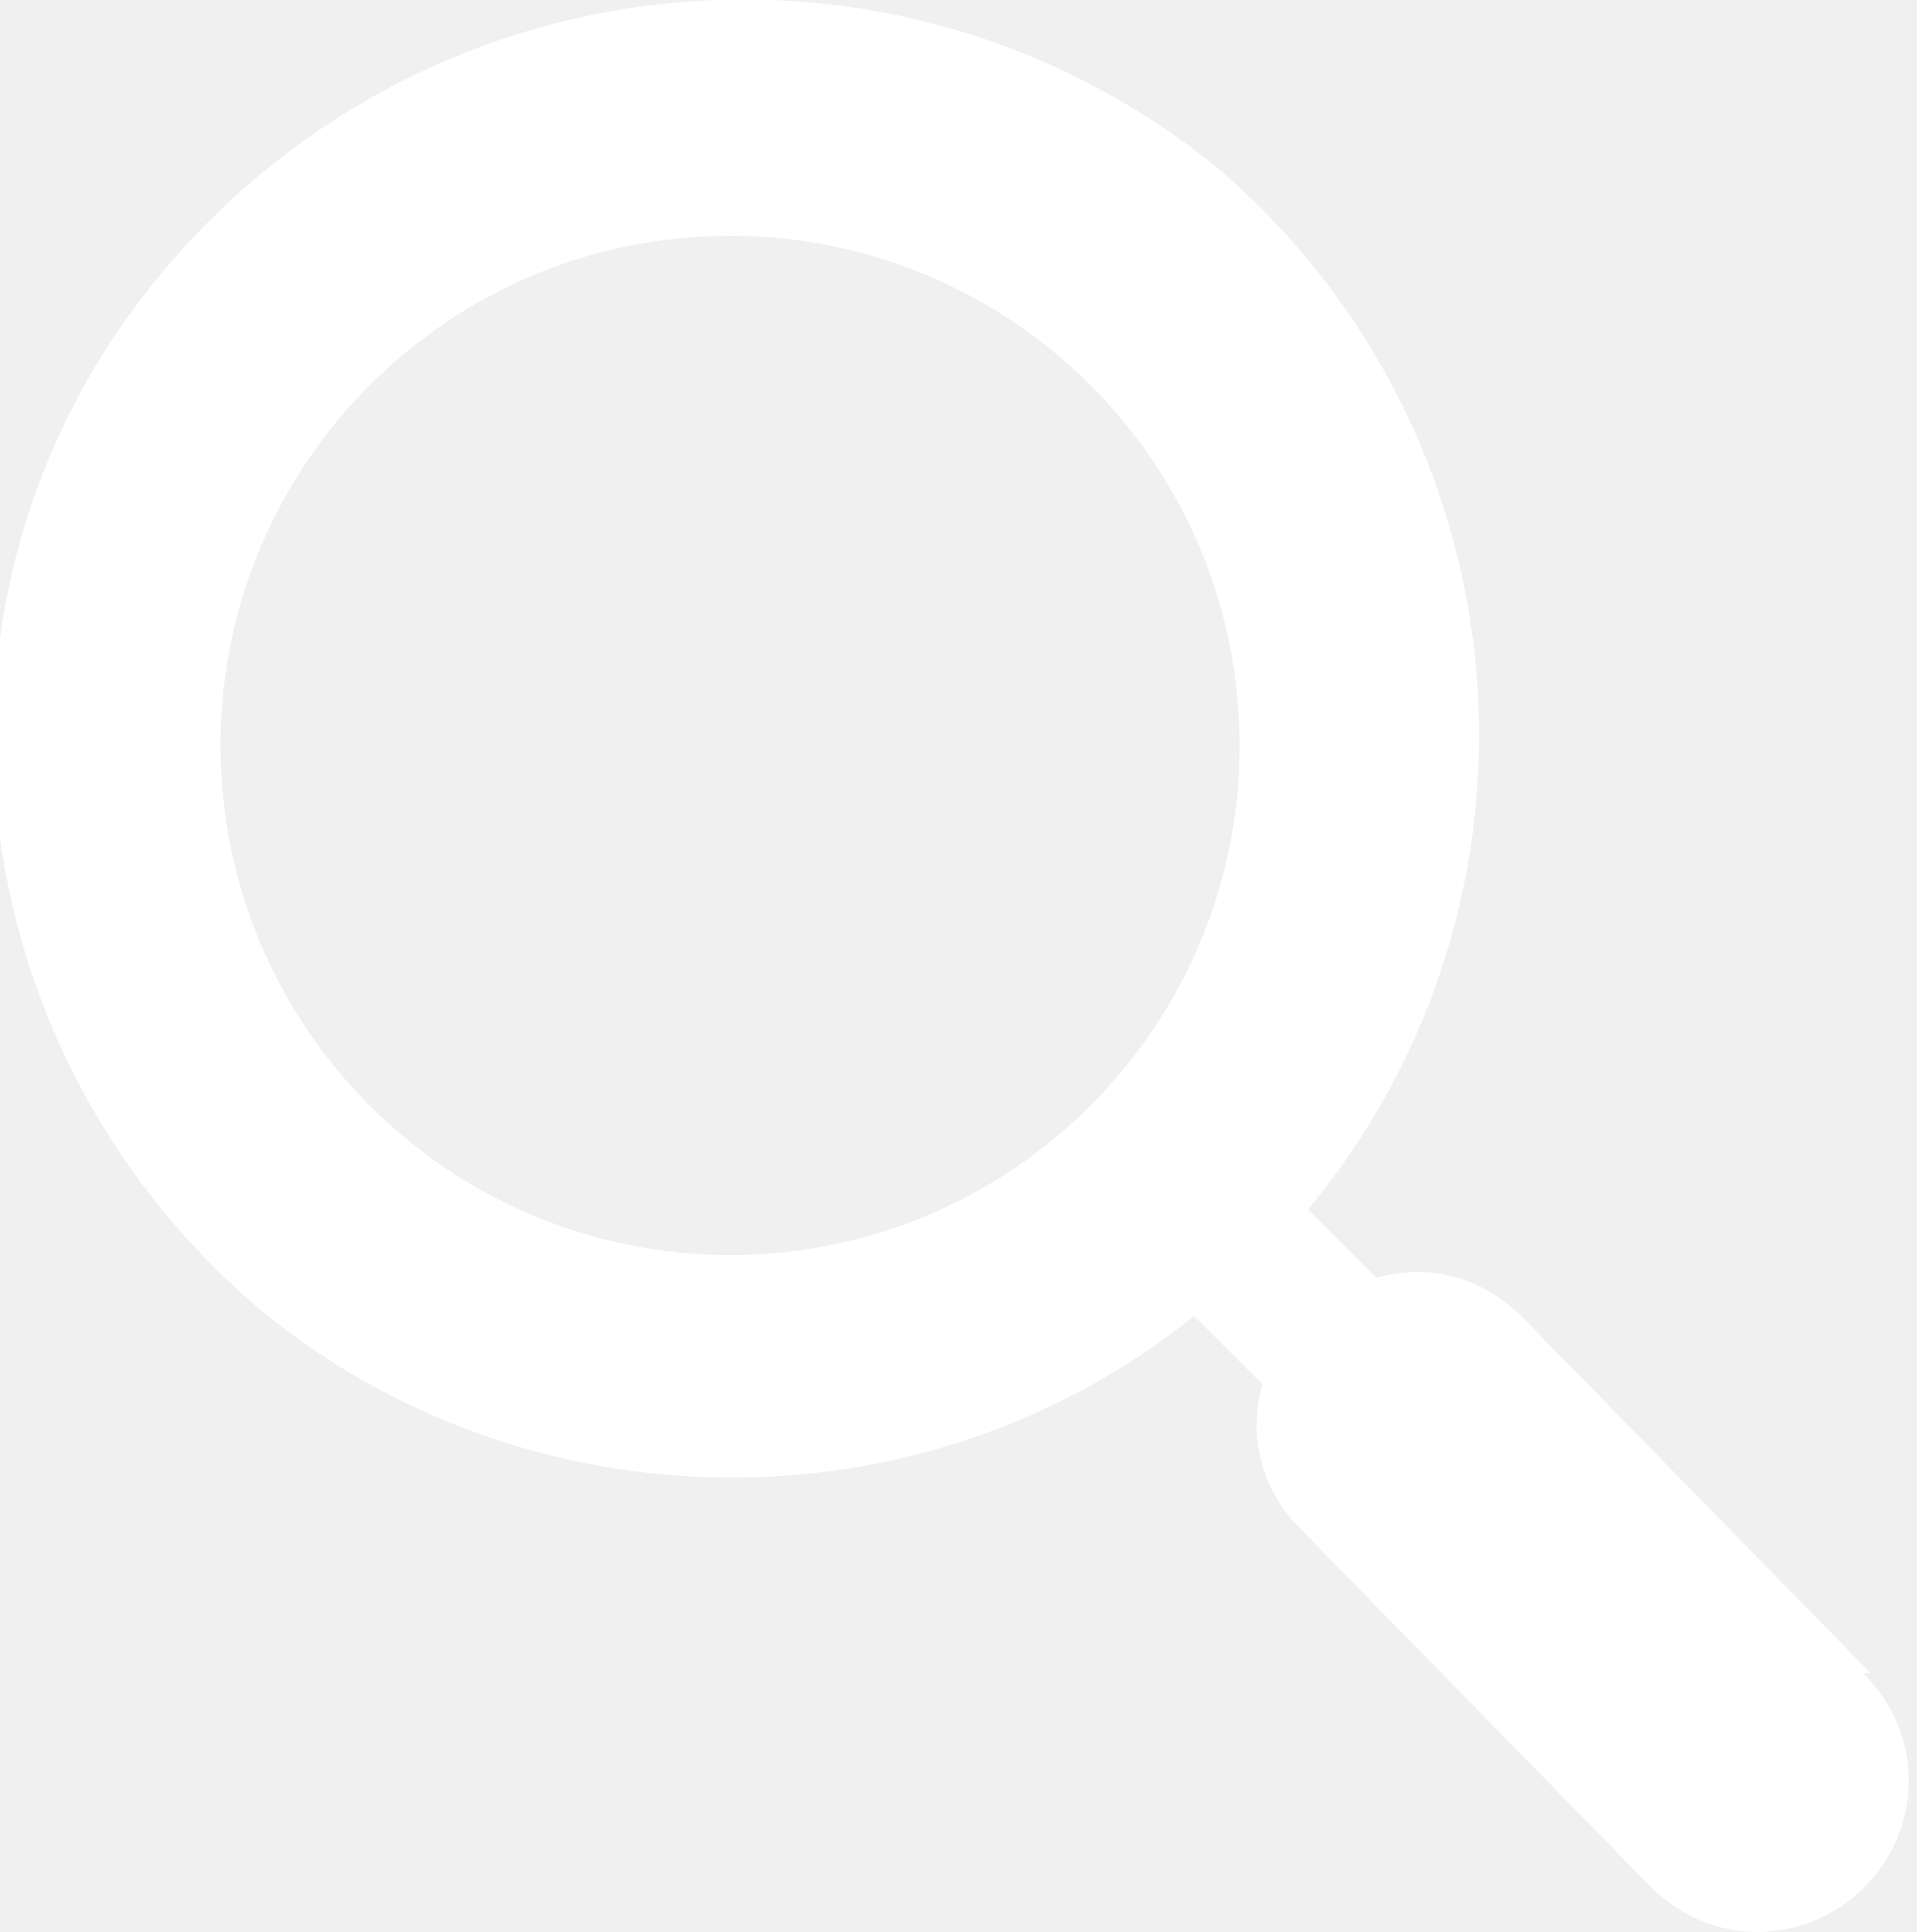
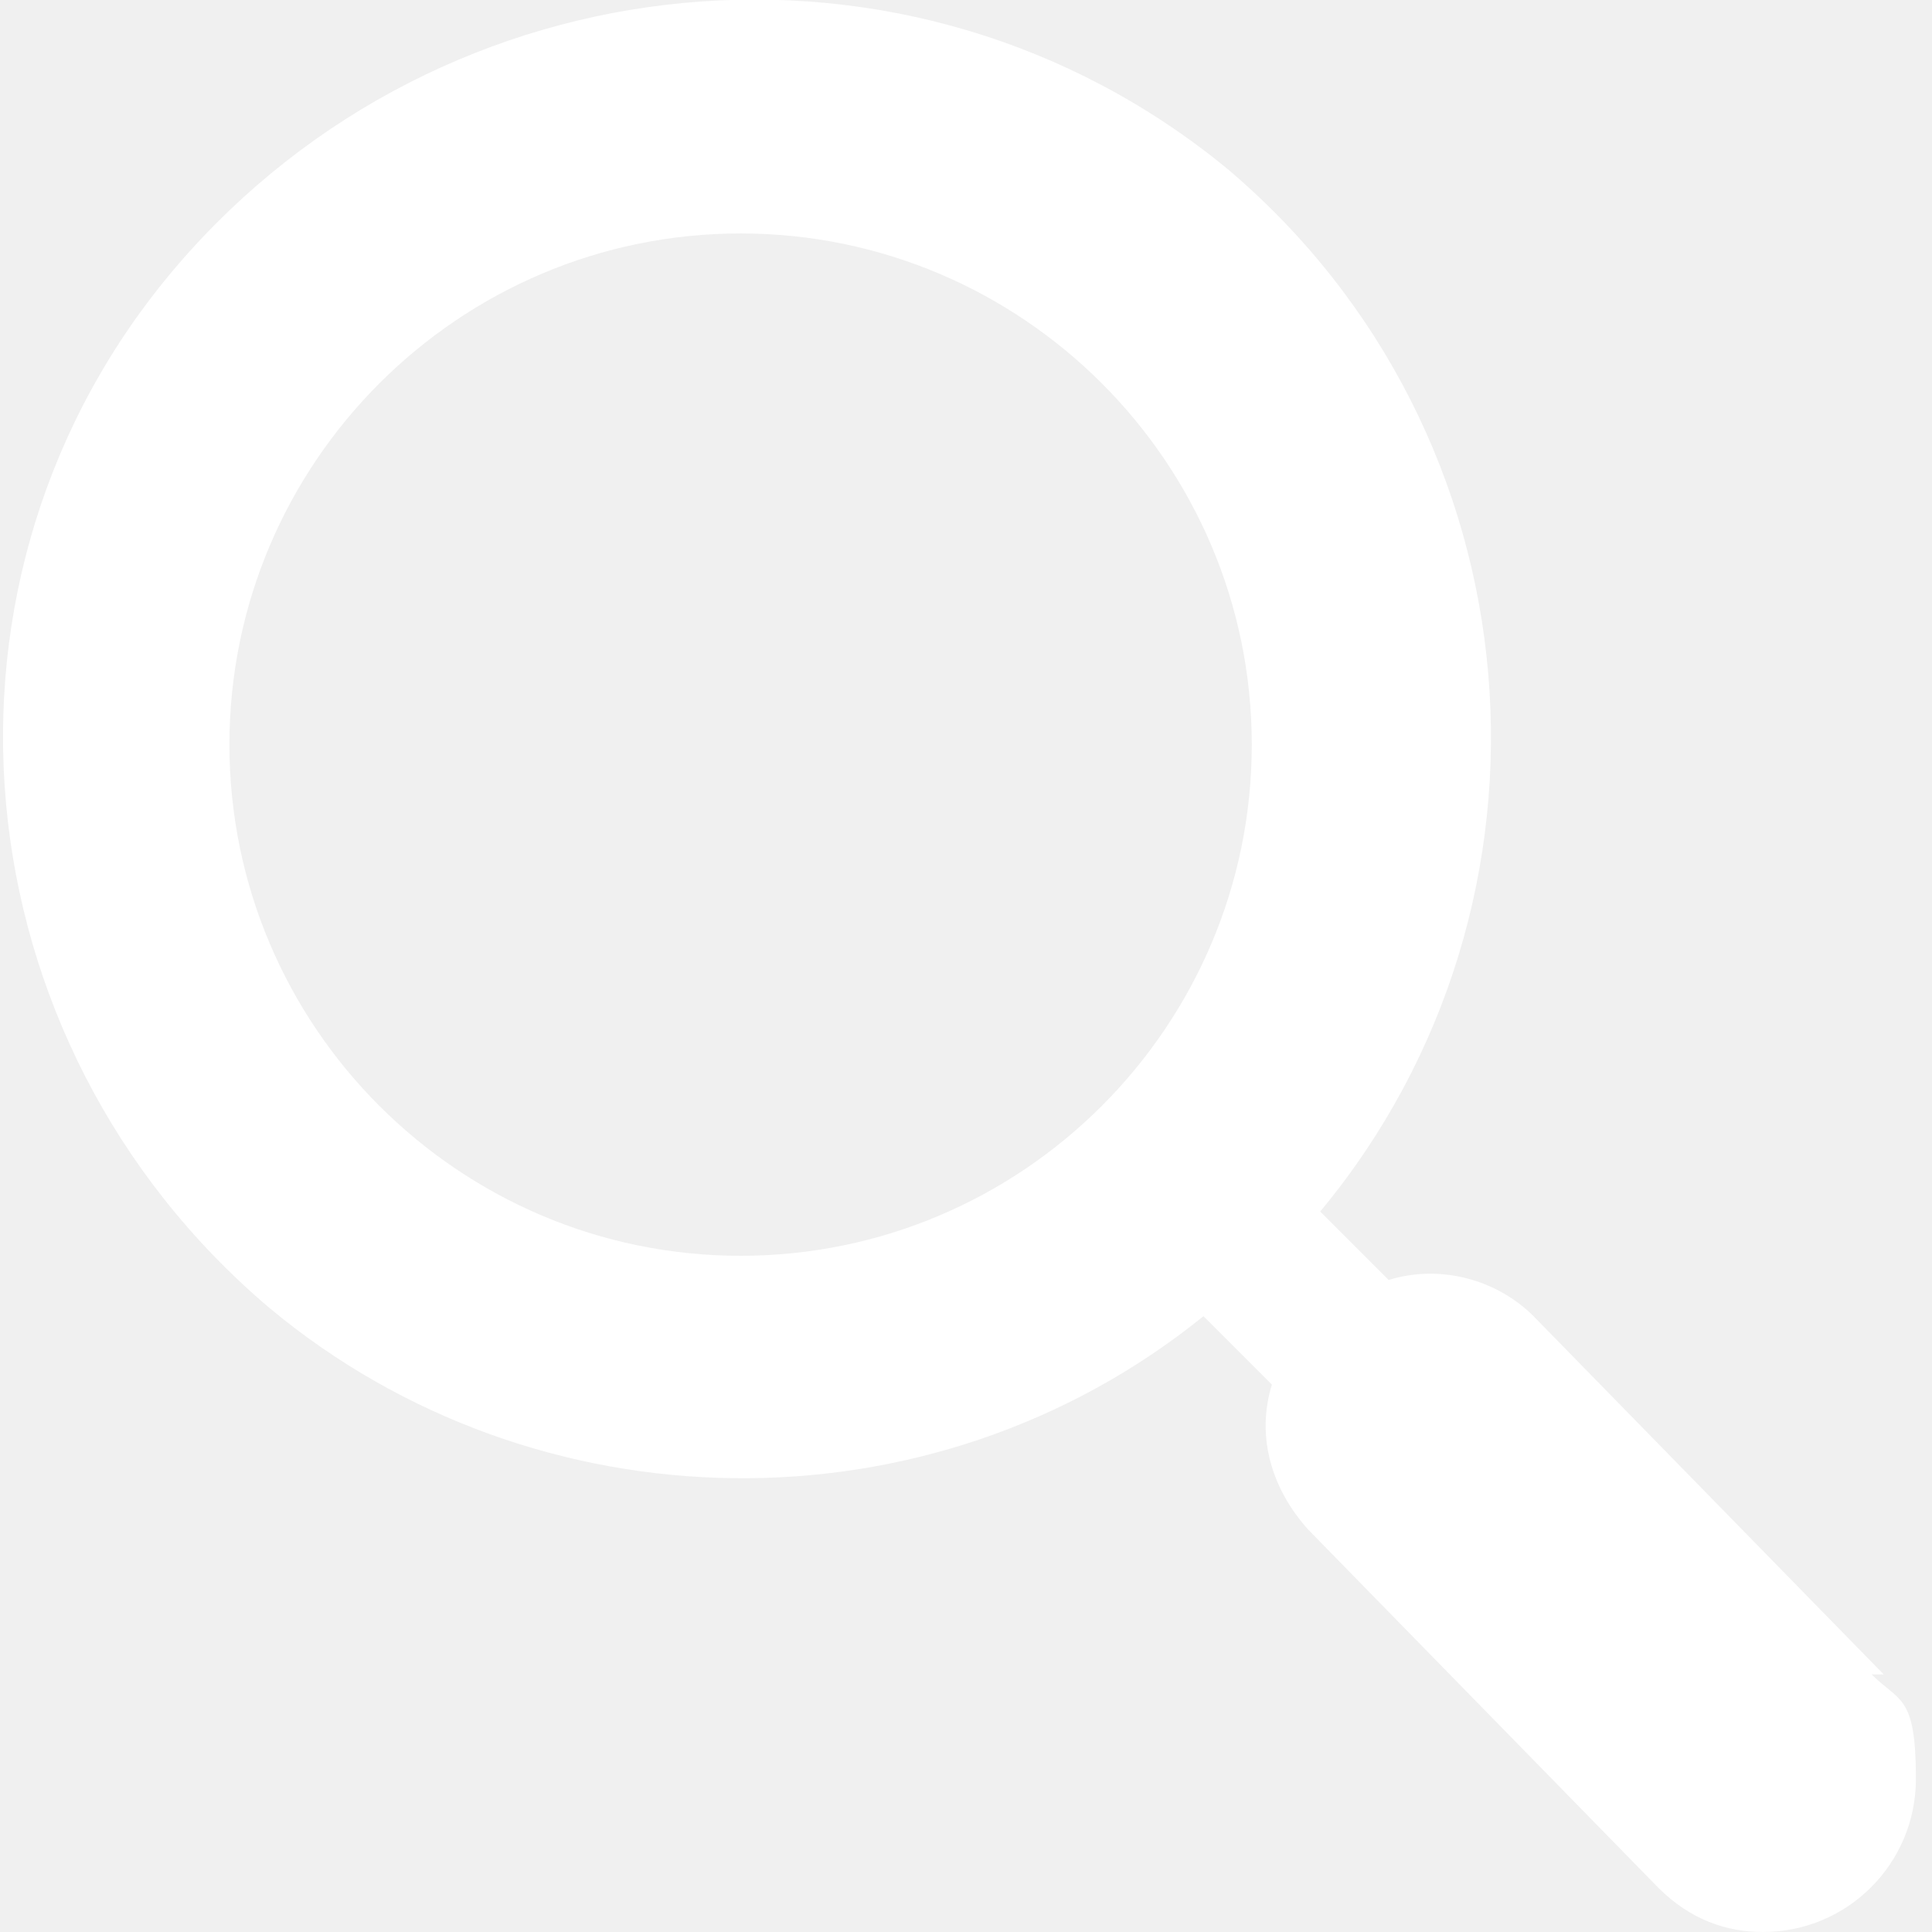
- <svg xmlns="http://www.w3.org/2000/svg" version="1.1" viewBox="0 0 25.2 25.4">
+ <svg xmlns="http://www.w3.org/2000/svg" version="1.1" viewBox="0 0 48 48">
  <defs>
    <style>
      .cls-1 {
        fill: #fff;
      }
    </style>
  </defs>
  <g>
    <g id="_圖層_1" data-name="圖層_1">
-       <path class="cls-1" d="M24.6,22l-4.6-4.7c-.5-.5-1.2-.7-1.9-.5l-.9-.9c3.4-4.1,2.9-10.2-1.2-13.7C11.8-1.2,5.7-.6,2.2,3.5s-2.9,10.2,1.2,13.7c3.5,2.9,8.7,3,12.3.1l.9.9c-.2.7,0,1.4.5,1.9l4.6,4.7c.4.4.9.6,1.4.6,1.1,0,2-.9,2-2,0-.5-.2-1-.6-1.4h0ZM9.6,16.5c-3.7,0-6.7-3-6.7-6.7,0-3.7,3-6.7,6.7-6.7,3.7,0,6.7,3,6.7,6.7,0,3.7-3,6.7-6.7,6.7h0Z" />
+       <g id="_圖層_1-2" data-name="_圖層_1">
+         <path class="cls-1" d="M46.8,41.6l-8.7-8.9c-.9-.9-2.3-1.3-3.6-.9l-1.7-1.7c6.4-7.7,5.5-19.3-2.3-25.9C22.6-2.3,11-1.1,4.4,6.6c-6.6,7.7-5.5,19.3,2.3,25.9,6.6,5.5,16.4,5.7,23.2.2l1.7,1.7c-.4,1.3,0,2.6.9,3.6l8.7,8.9c.8.8,1.7,1.1,2.6,1.1,2.1,0,3.8-1.7,3.8-3.8s-.4-1.9-1.1-2.6h.2ZM18.4,31.2c-7,0-12.7-5.7-12.7-12.7s5.7-12.7,12.7-12.7,12.7,5.7,12.7,12.7-5.7,12.7-12.7,12.7h0Z" />
+       </g>
    </g>
  </g>
</svg>
